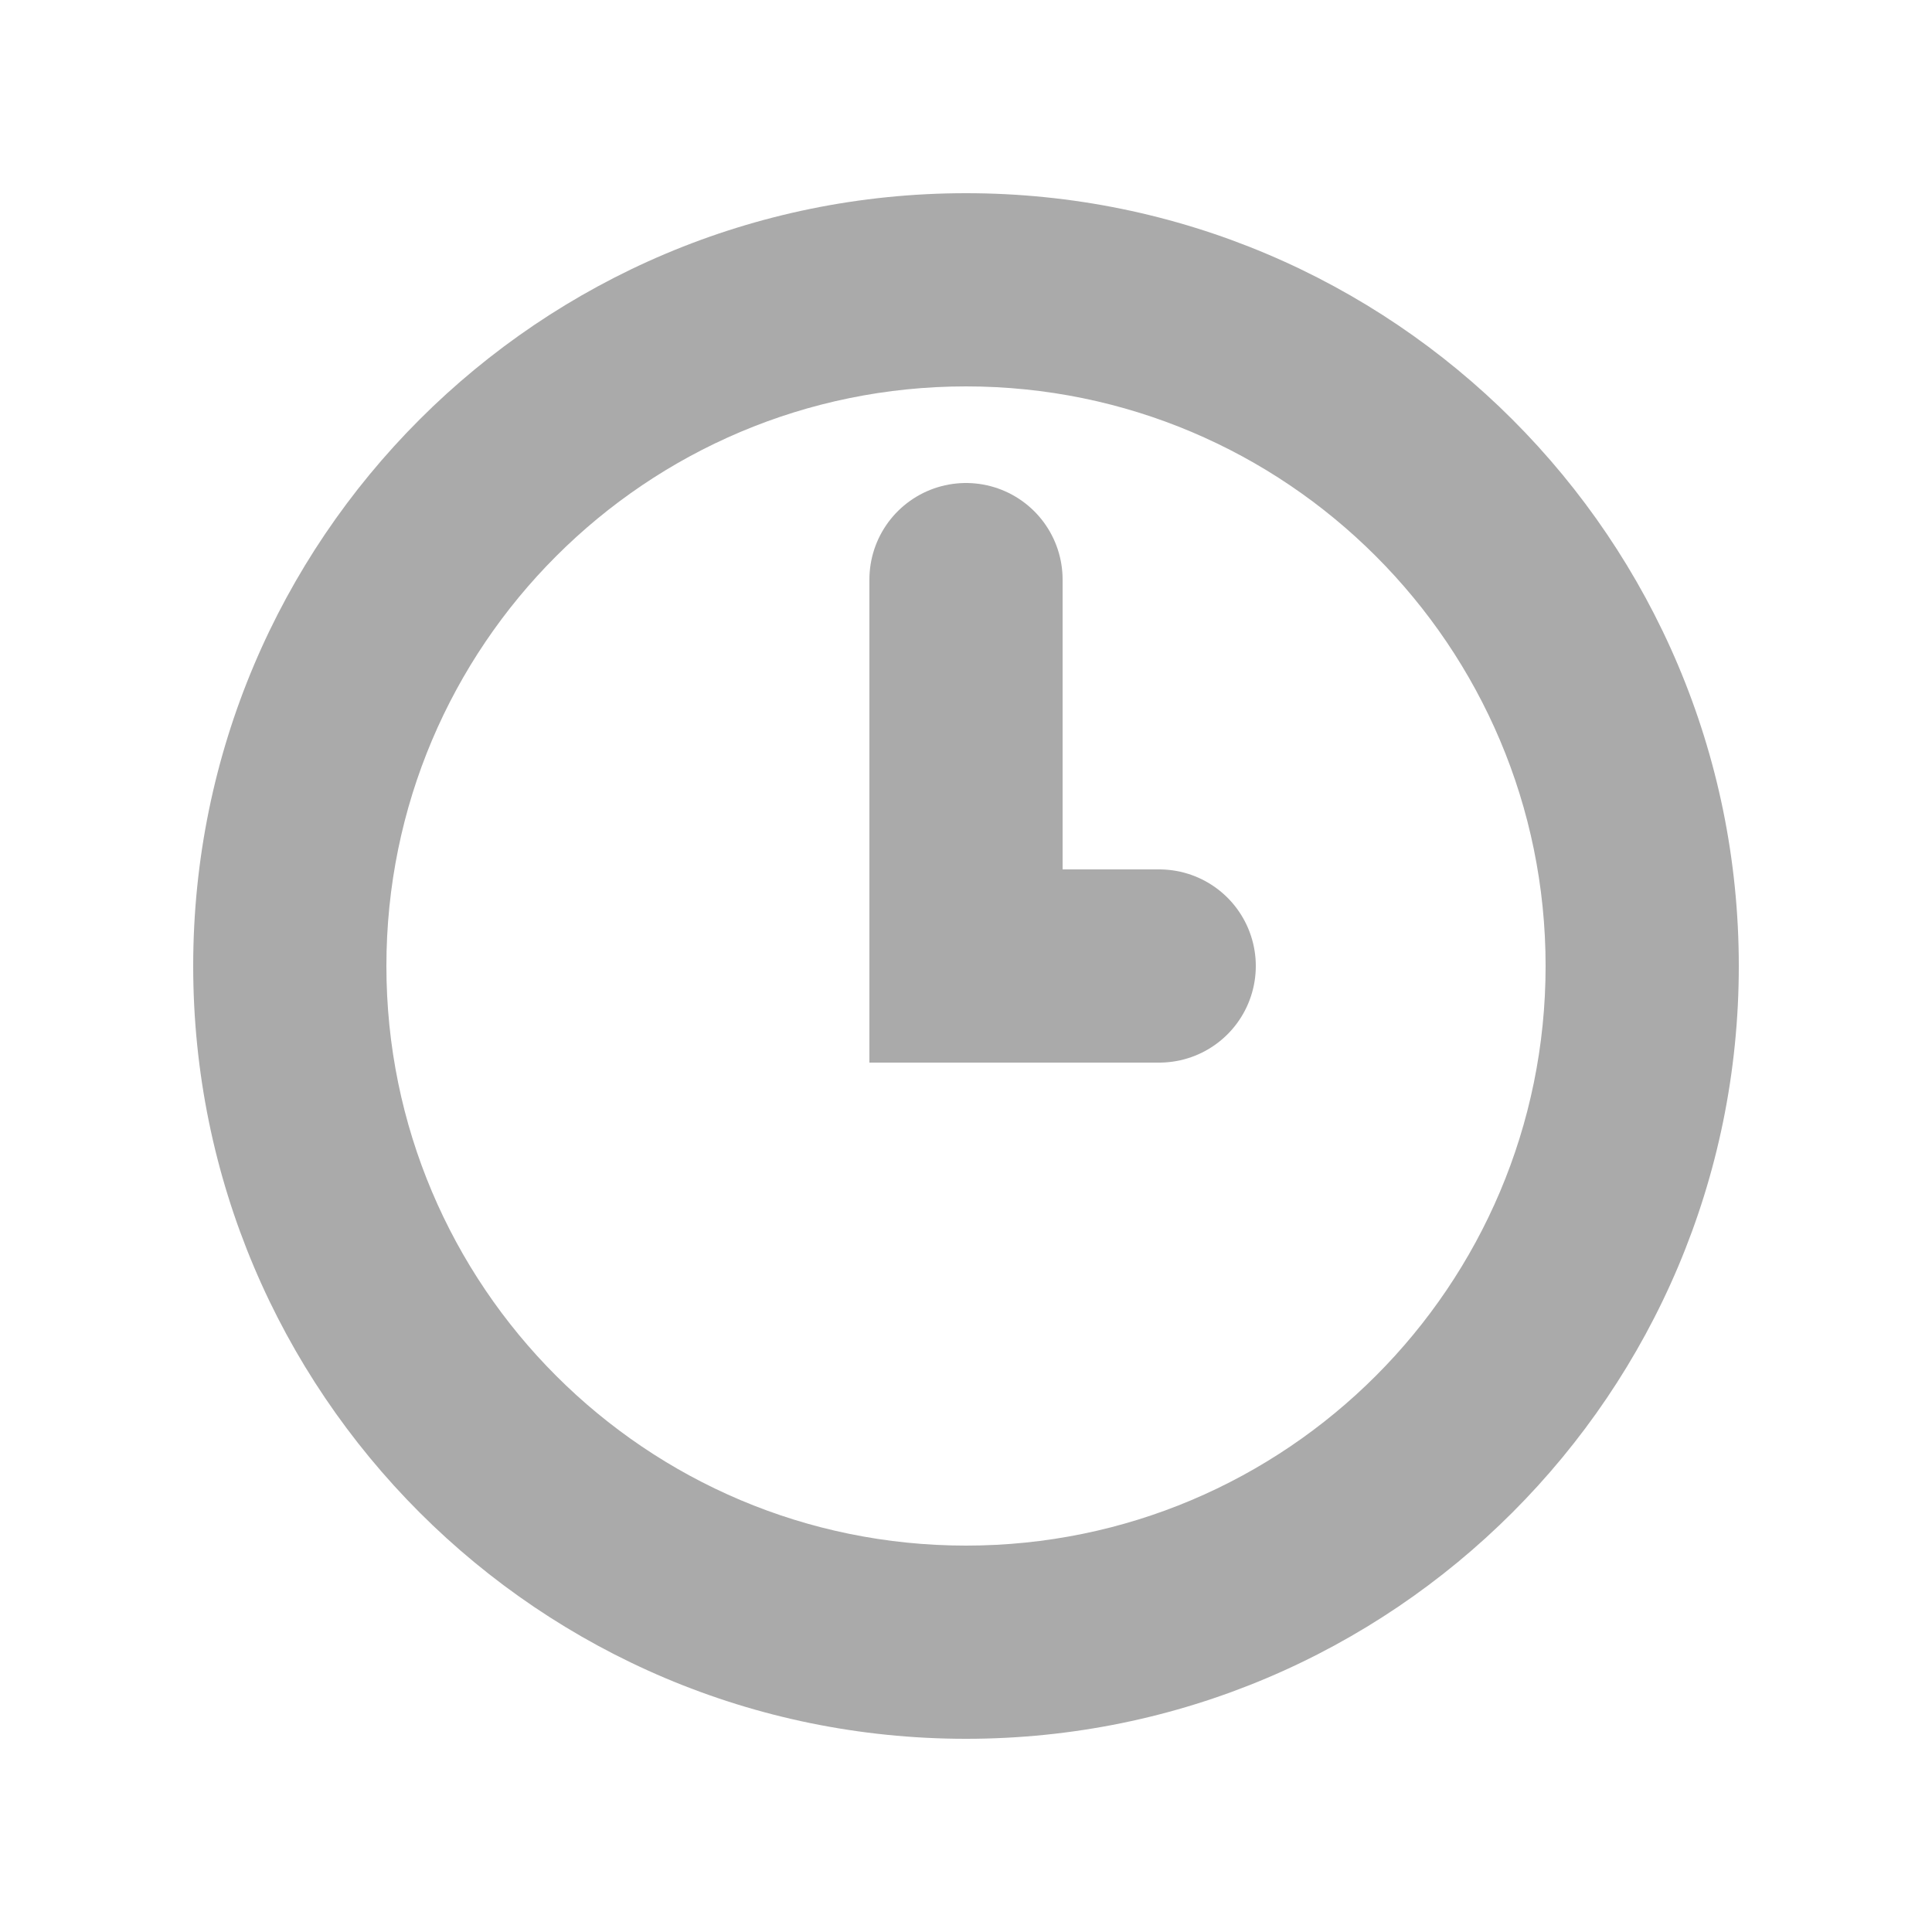
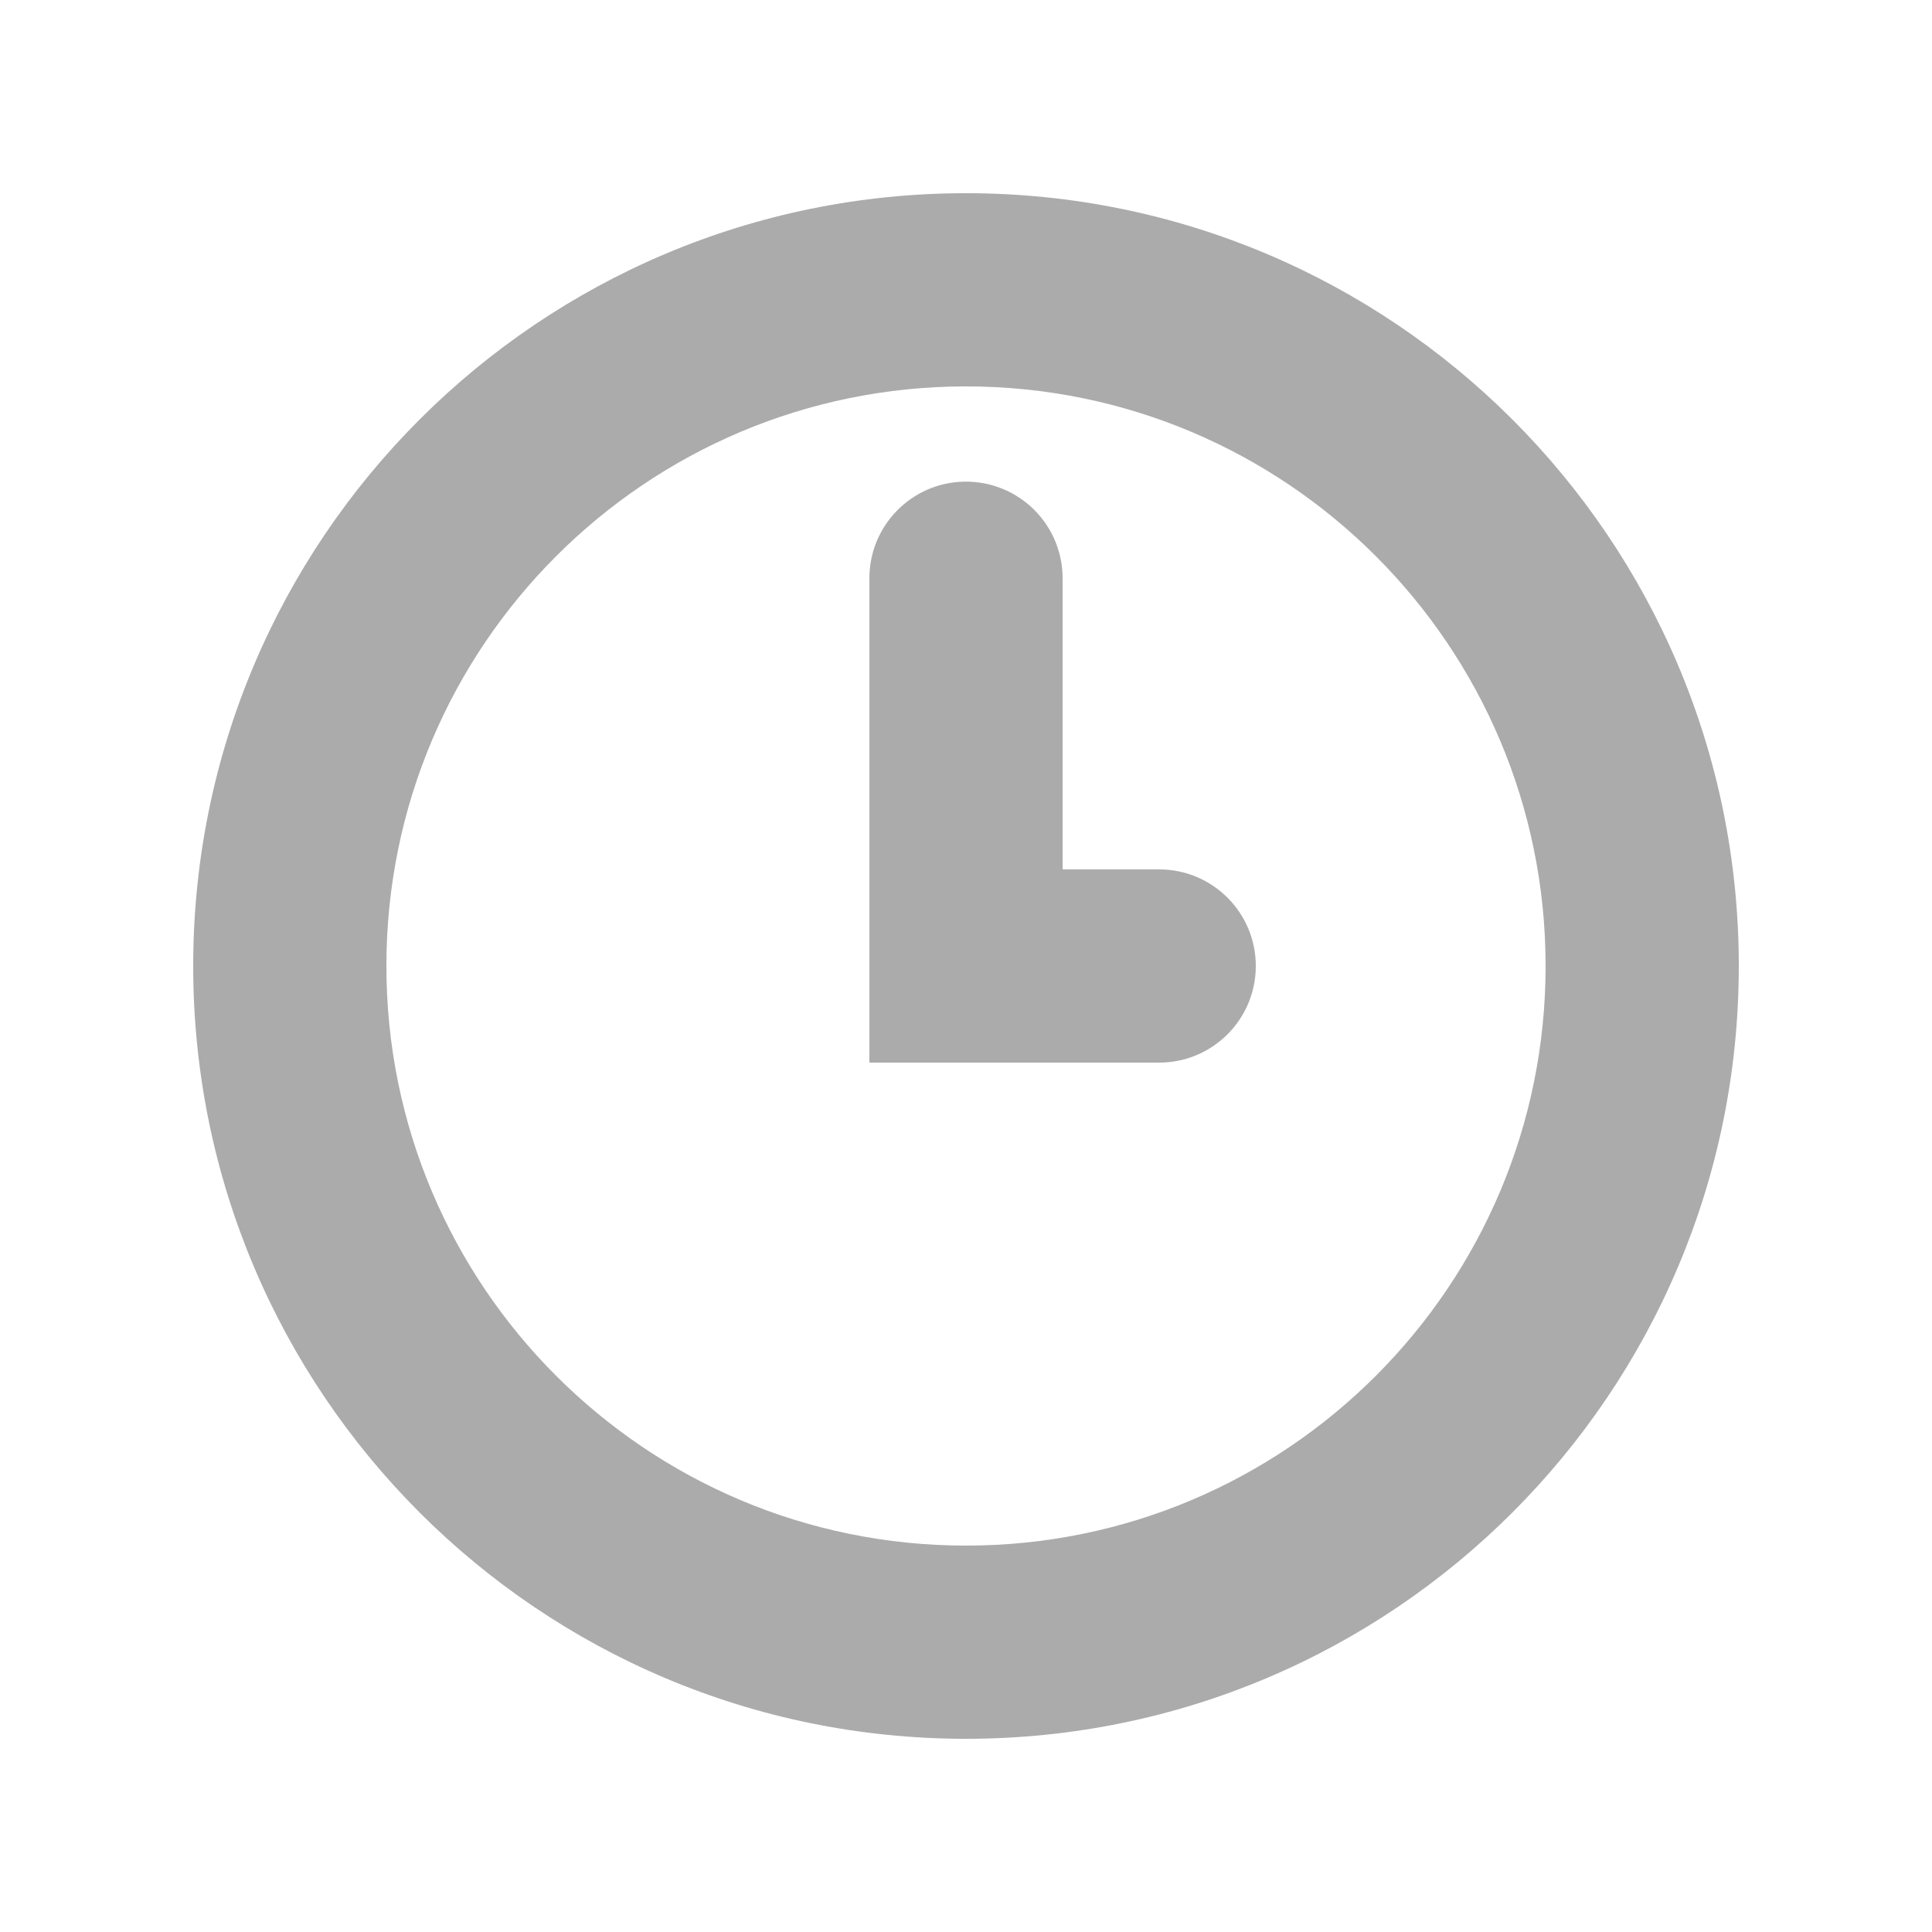
- <svg xmlns="http://www.w3.org/2000/svg" width="20" height="20" viewBox="0 0 20 20">
-   <path fill="#aaa" stroke="none" d="M10 2a8 8 0 0 0-8 8 8 8 0 0 0 8 8 8 8 0 0 0 8-8 8 8 0 0 0-8-8zm0 2a6 6 0 0 1 6 6 6 6 0 0 1-6 6 6 6 0 0 1-6-6 6 6 0 0 1 6-6z" />
-   <path fill="none" stroke="#aaa" stroke-linecap="round" stroke-width="2" d="M10 6v4h2" />
+ <svg xmlns="http://www.w3.org/2000/svg" width="20" height="20">
+   <path opacity=".33" d="M10 2a8 8 0 0 0-8 8 8 8 0 0 0 8 8 8 8 0 0 0 8-8 8 8 0 0 0-8-8zm0 2a6 6 0 0 1 6 6 6 6 0 0 1-6 6 6 6 0 0 1-6-6 6 6 0 0 1 6-6z" />
+   <path d="M9.984 4.986A1 1 0 0 0 9 6v5h3a1 1 0 1 0 0-2h-1V6a1 1 0 0 0-1.016-1.014z" opacity=".33" />
</svg>
